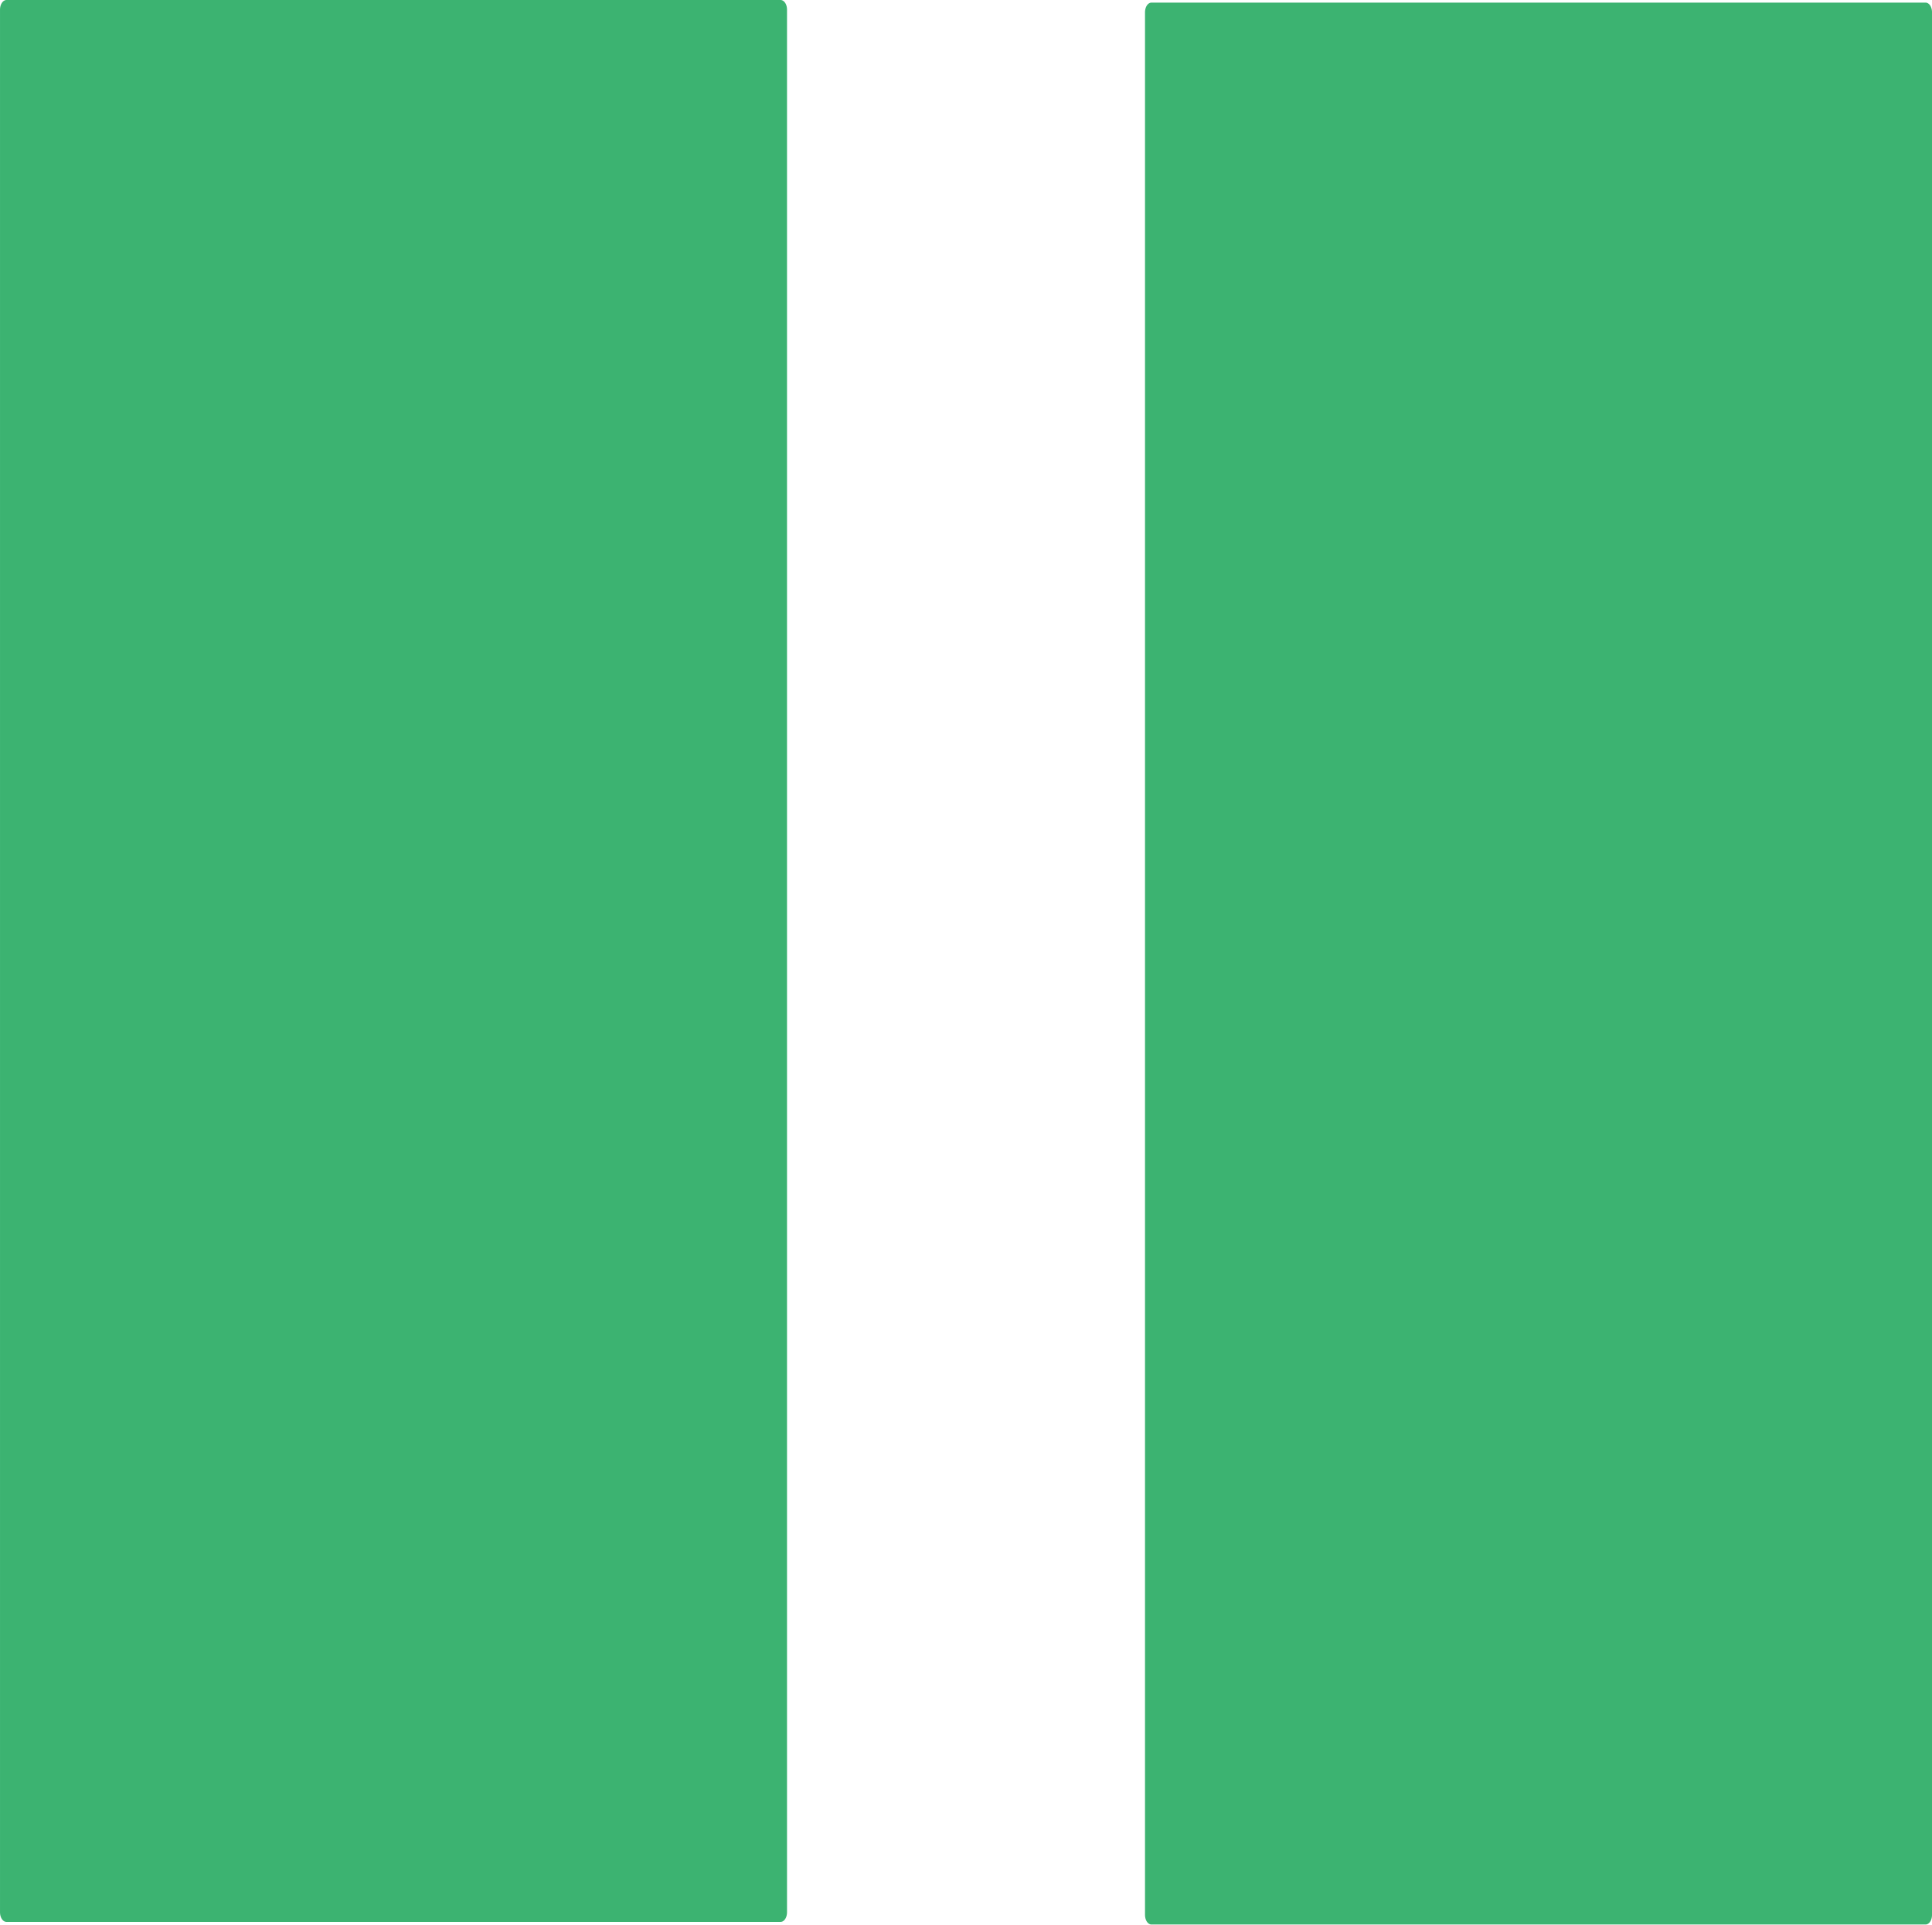
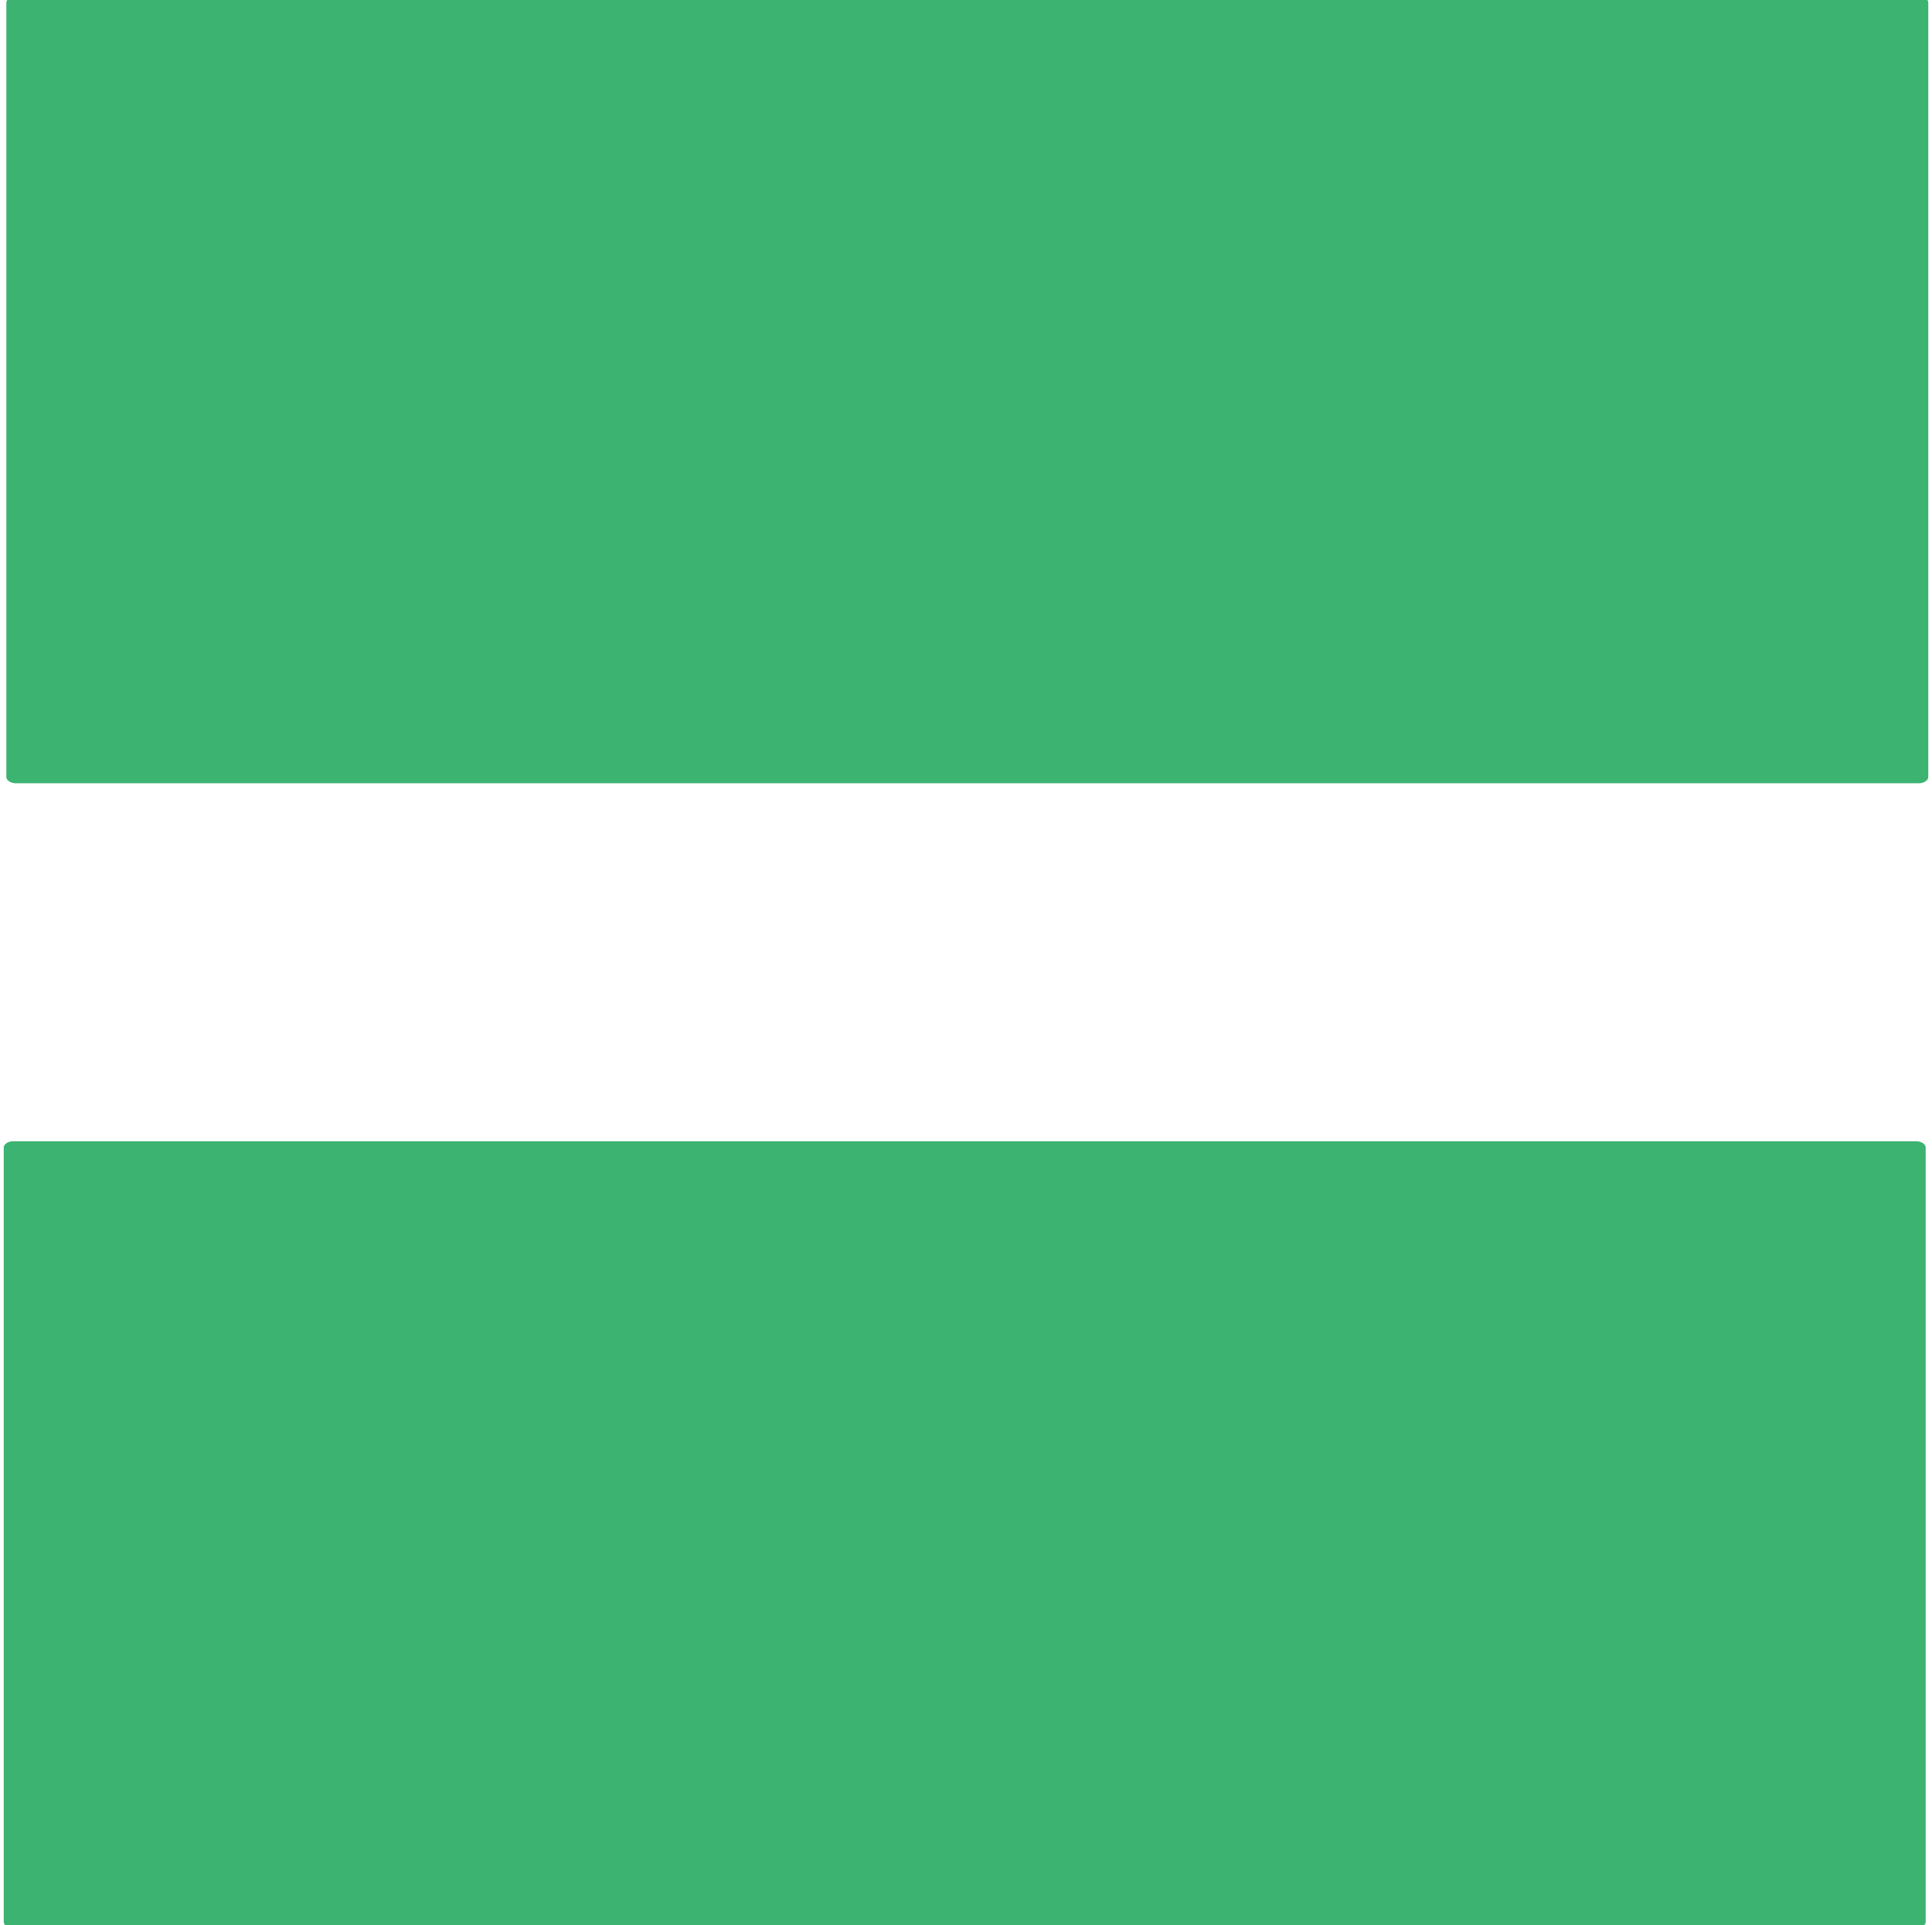
<svg xmlns="http://www.w3.org/2000/svg" width="19.994mm" height="19.917mm" viewBox="0 0 19.994 19.917" version="1.1" id="svg1075">
  <defs id="defs1069" />
  <g id="layer1" transform="translate(-72.95161,-109.6084)">
    <g id="g1067" transform="matrix(0.2645833,0,0,0.2645833,310.6509,163.7848)">
      <g id="g1677">
        <g id="g1681" transform="matrix(0.4985532,0,0,1.038707,-383.5035,3.36733)">
-           <g id="g1685" transform="matrix(0.4010428,0,0,0.2888442,-725.8296,-172.2985)">
+           <g id="g1685" transform="matrix(0,0.1924904,-0.6017904,0,-939.972,-53.19274)">
            <rect style="fill:#3cb371;fill-opacity:1;stroke:#3cb371;stroke-width:2.516;stroke-linecap:round;stroke-linejoin:round;stroke-opacity:1" id="rect1000" width="151.444" height="248.045" x="-764.081" y="-95.937" />
            <rect style="fill:#3cb371;fill-opacity:1;stroke:#3cb371;stroke-width:2.516;stroke-linecap:round;stroke-linejoin:round;stroke-opacity:1" id="rect1000-4" width="151.444" height="248.045" x="-540.089" y="-95.597" />
          </g>
        </g>
      </g>
    </g>
  </g>
</svg>
